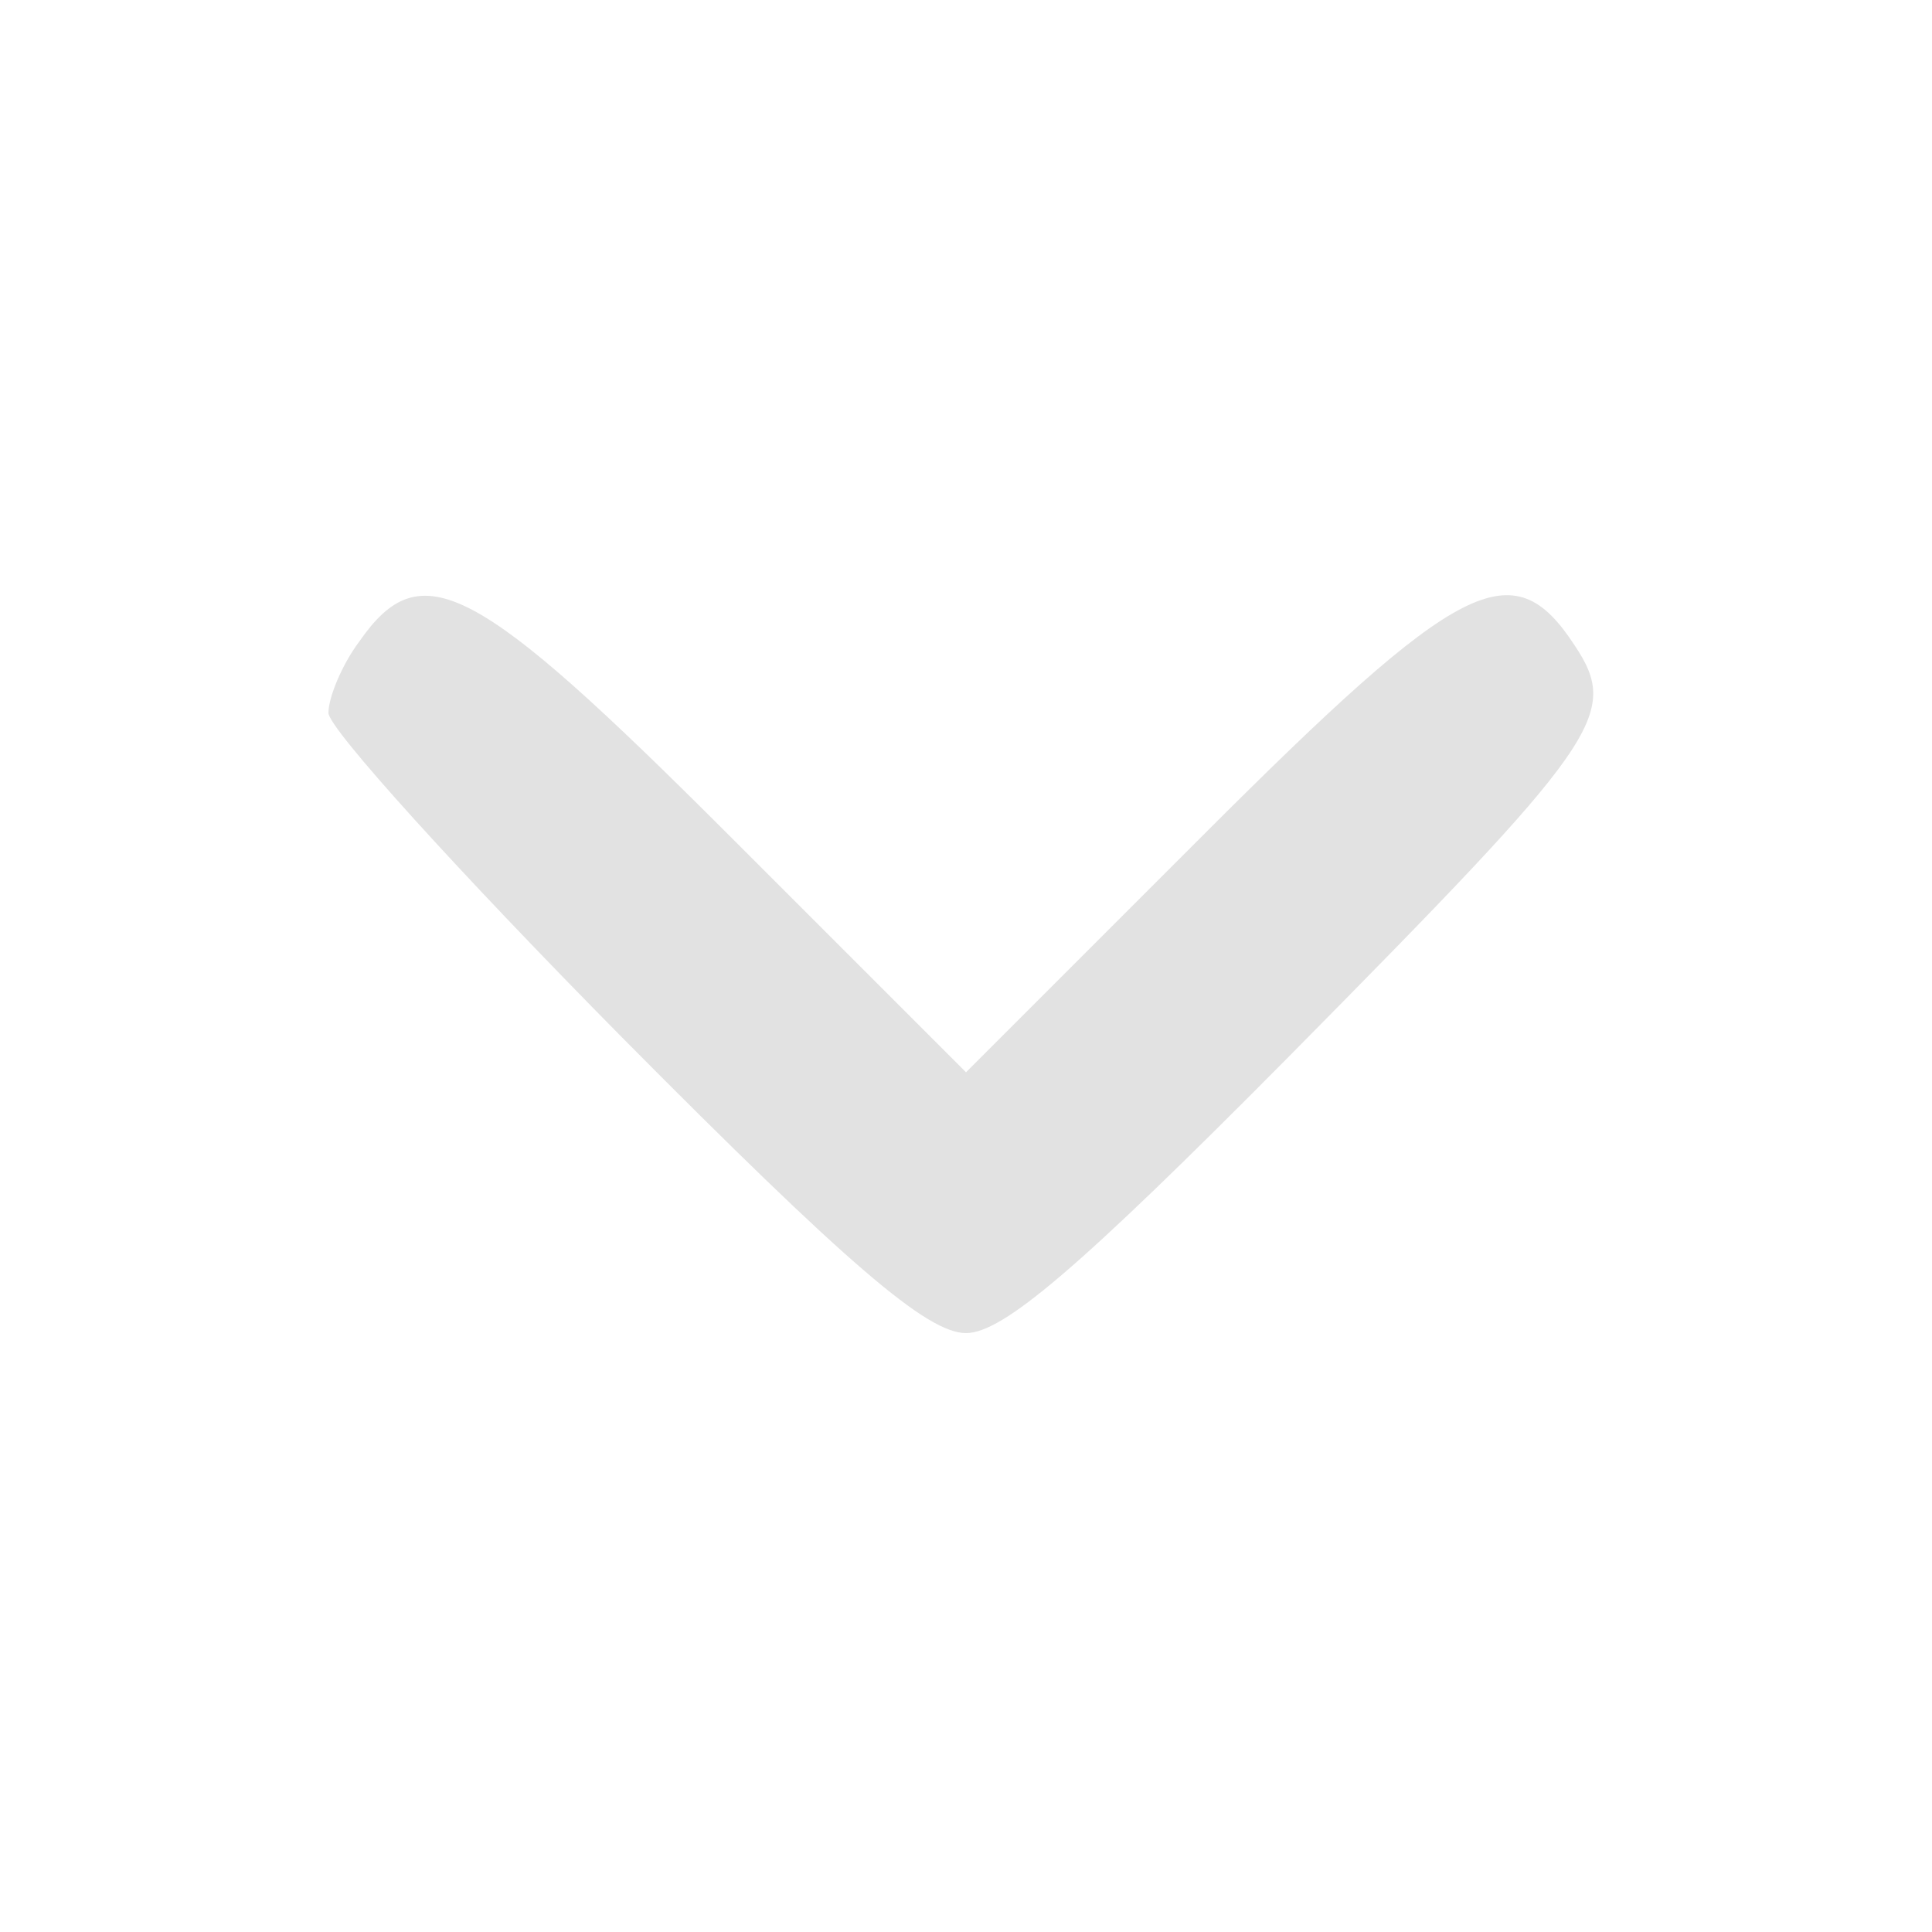
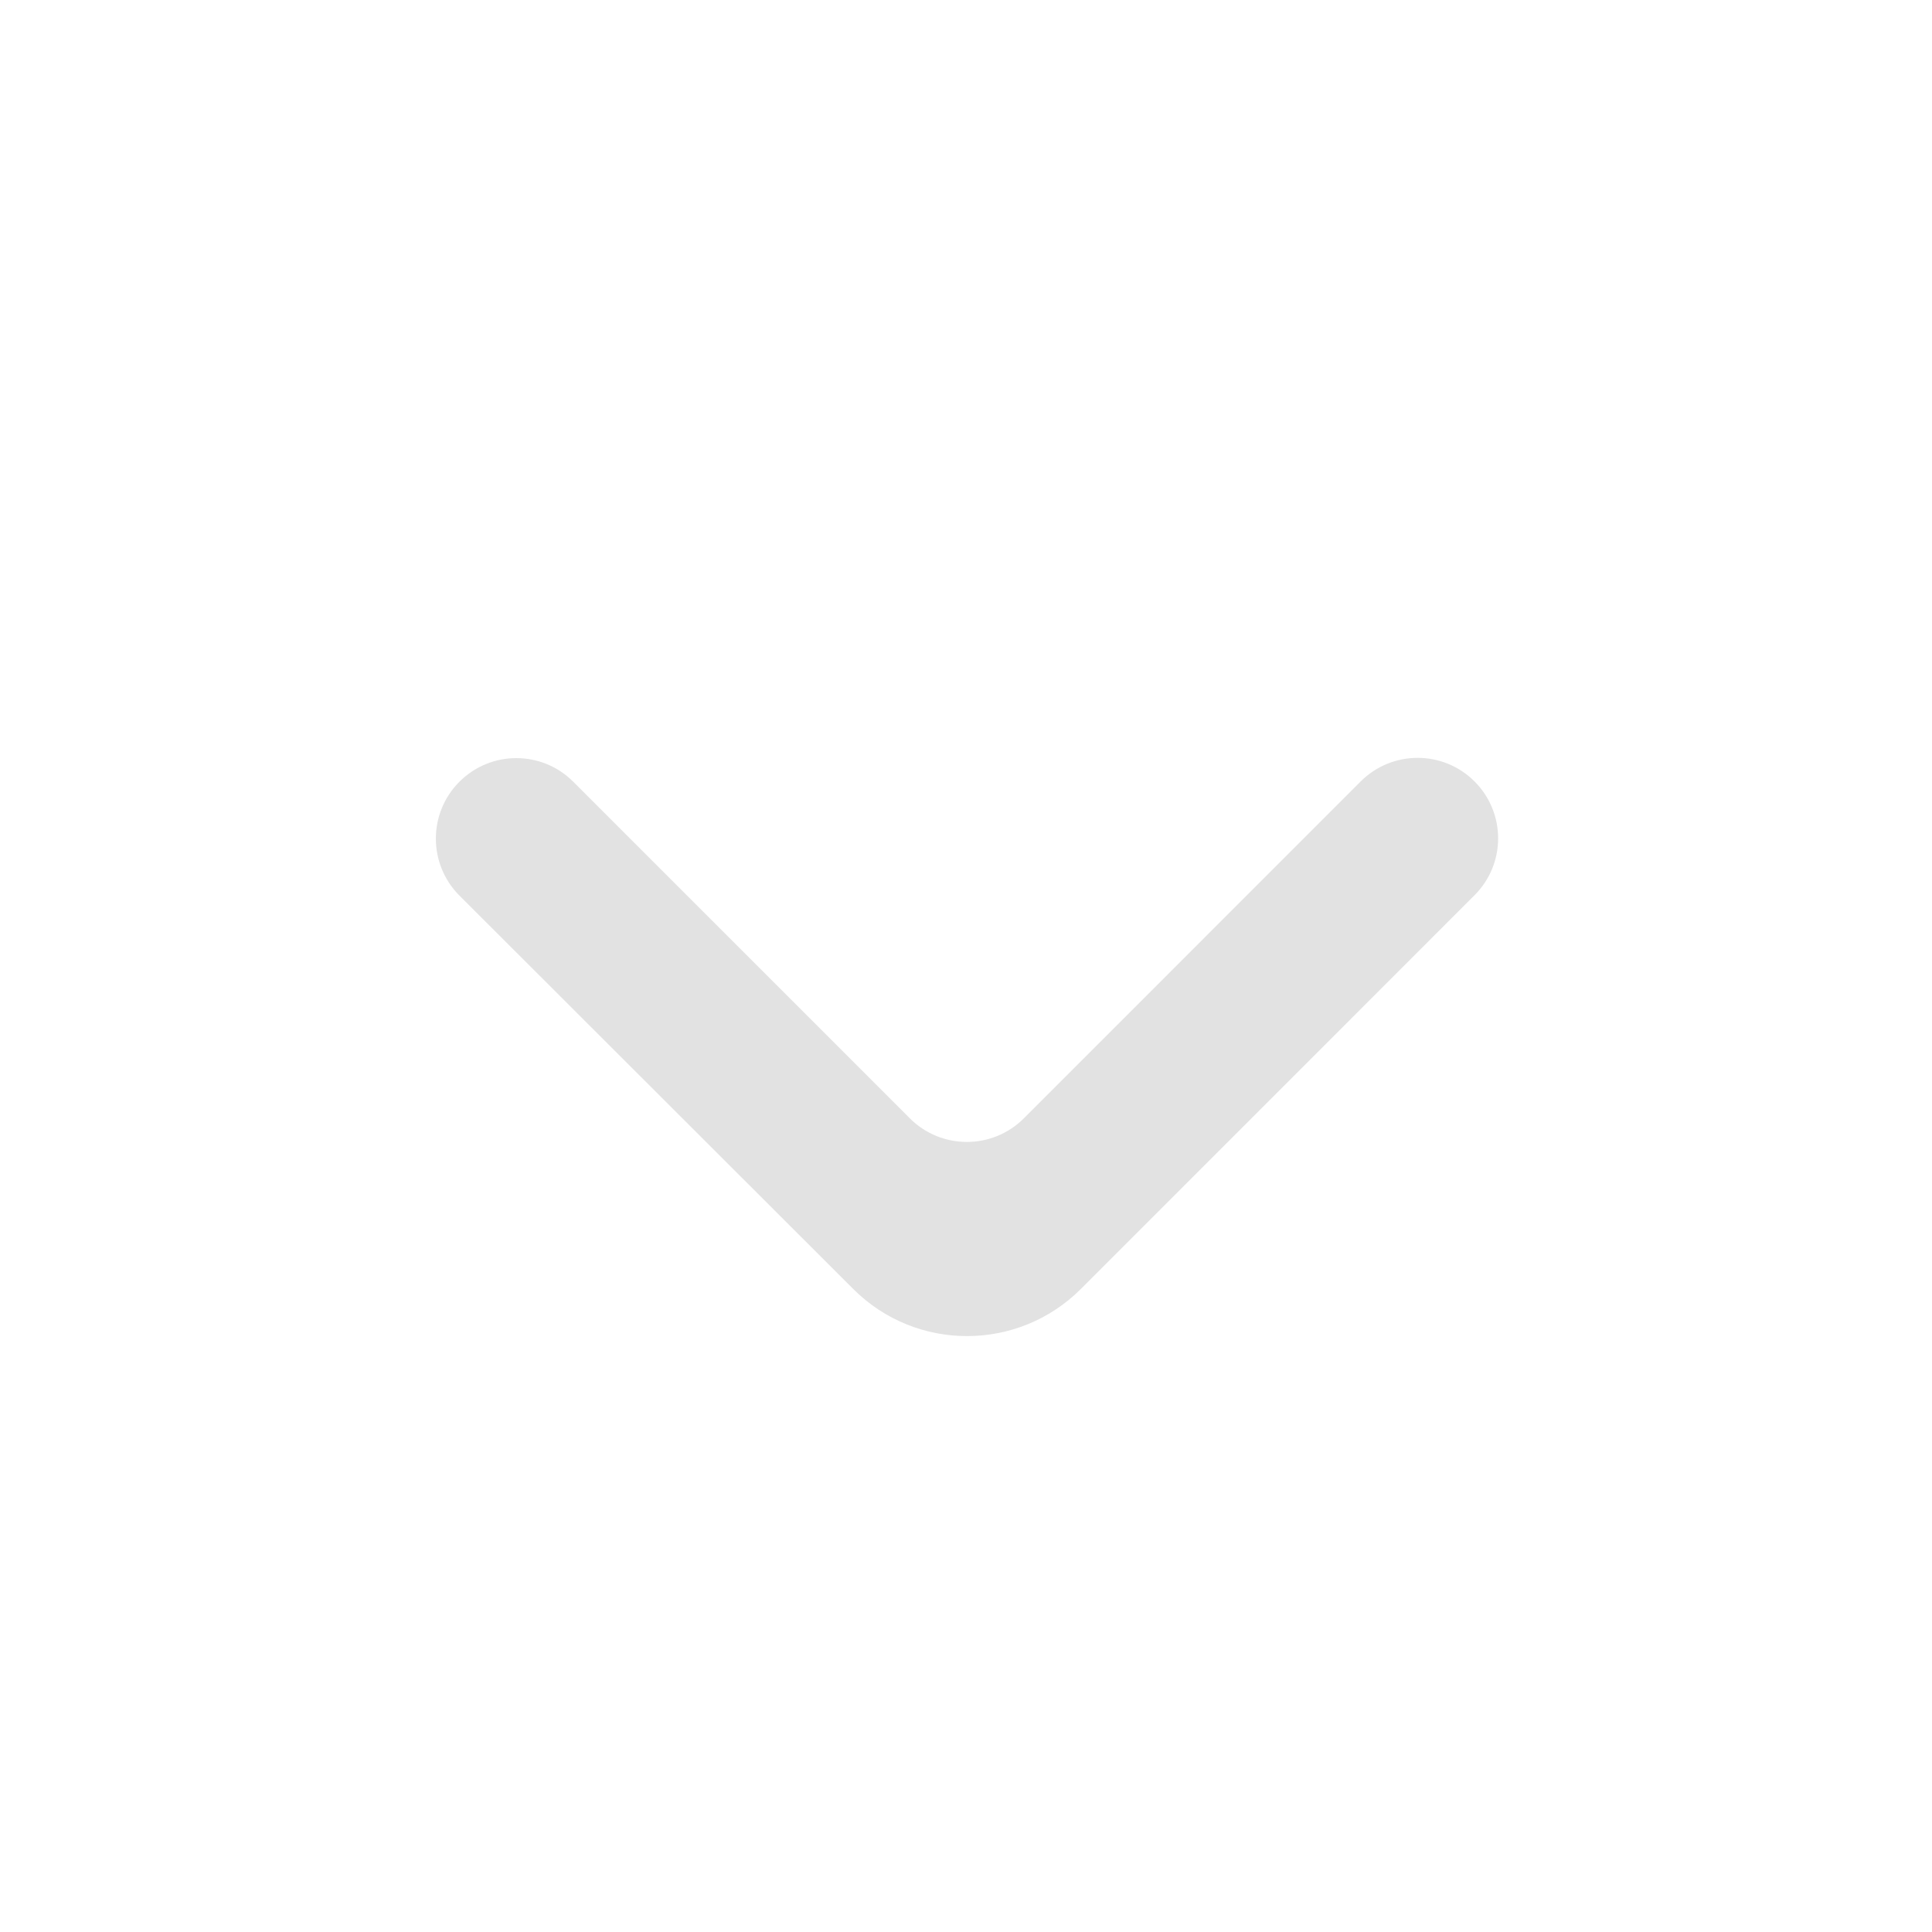
- <svg xmlns="http://www.w3.org/2000/svg" version="1.0" width="100pt" height="100pt" viewBox="0 0 100 100" preserveAspectRatio="xMidYMid meet">
-   <g transform="translate(0,100) scale(0.1,-0.1)" fill="#e2e2e2" stroke="none">
-     <path d="M186 668 c-9 -12 -16 -29 -16 -37 0 -8 68 -83 152 -168 117 -118 158 -153 178 -153 19 0 58 33 167 143 161 163 172 177 148 213 -32 49 -59 35 -192 -98 l-123 -123 -123 123 c-131 131 -159 146 -191 100z" />
-   </g>
+ <svg xmlns="http://www.w3.org/2000/svg" width="100px" height="100px" viewBox="0 0 24 24" fill="none">
+   <path d="M5.707 9.711C5.317 10.101 5.317 10.734 5.707 11.125L10.599 16.012C11.38 16.793 12.646 16.792 13.427 16.012L18.317 11.121C18.708 10.731 18.708 10.098 18.317 9.707C17.927 9.317 17.294 9.317 16.903 9.707L12.718 13.893C12.327 14.283 11.694 14.283 11.303 13.893L7.121 9.711C6.731 9.32 6.098 9.32 5.707 9.711Z" fill="#e2e2e2" />
</svg>
